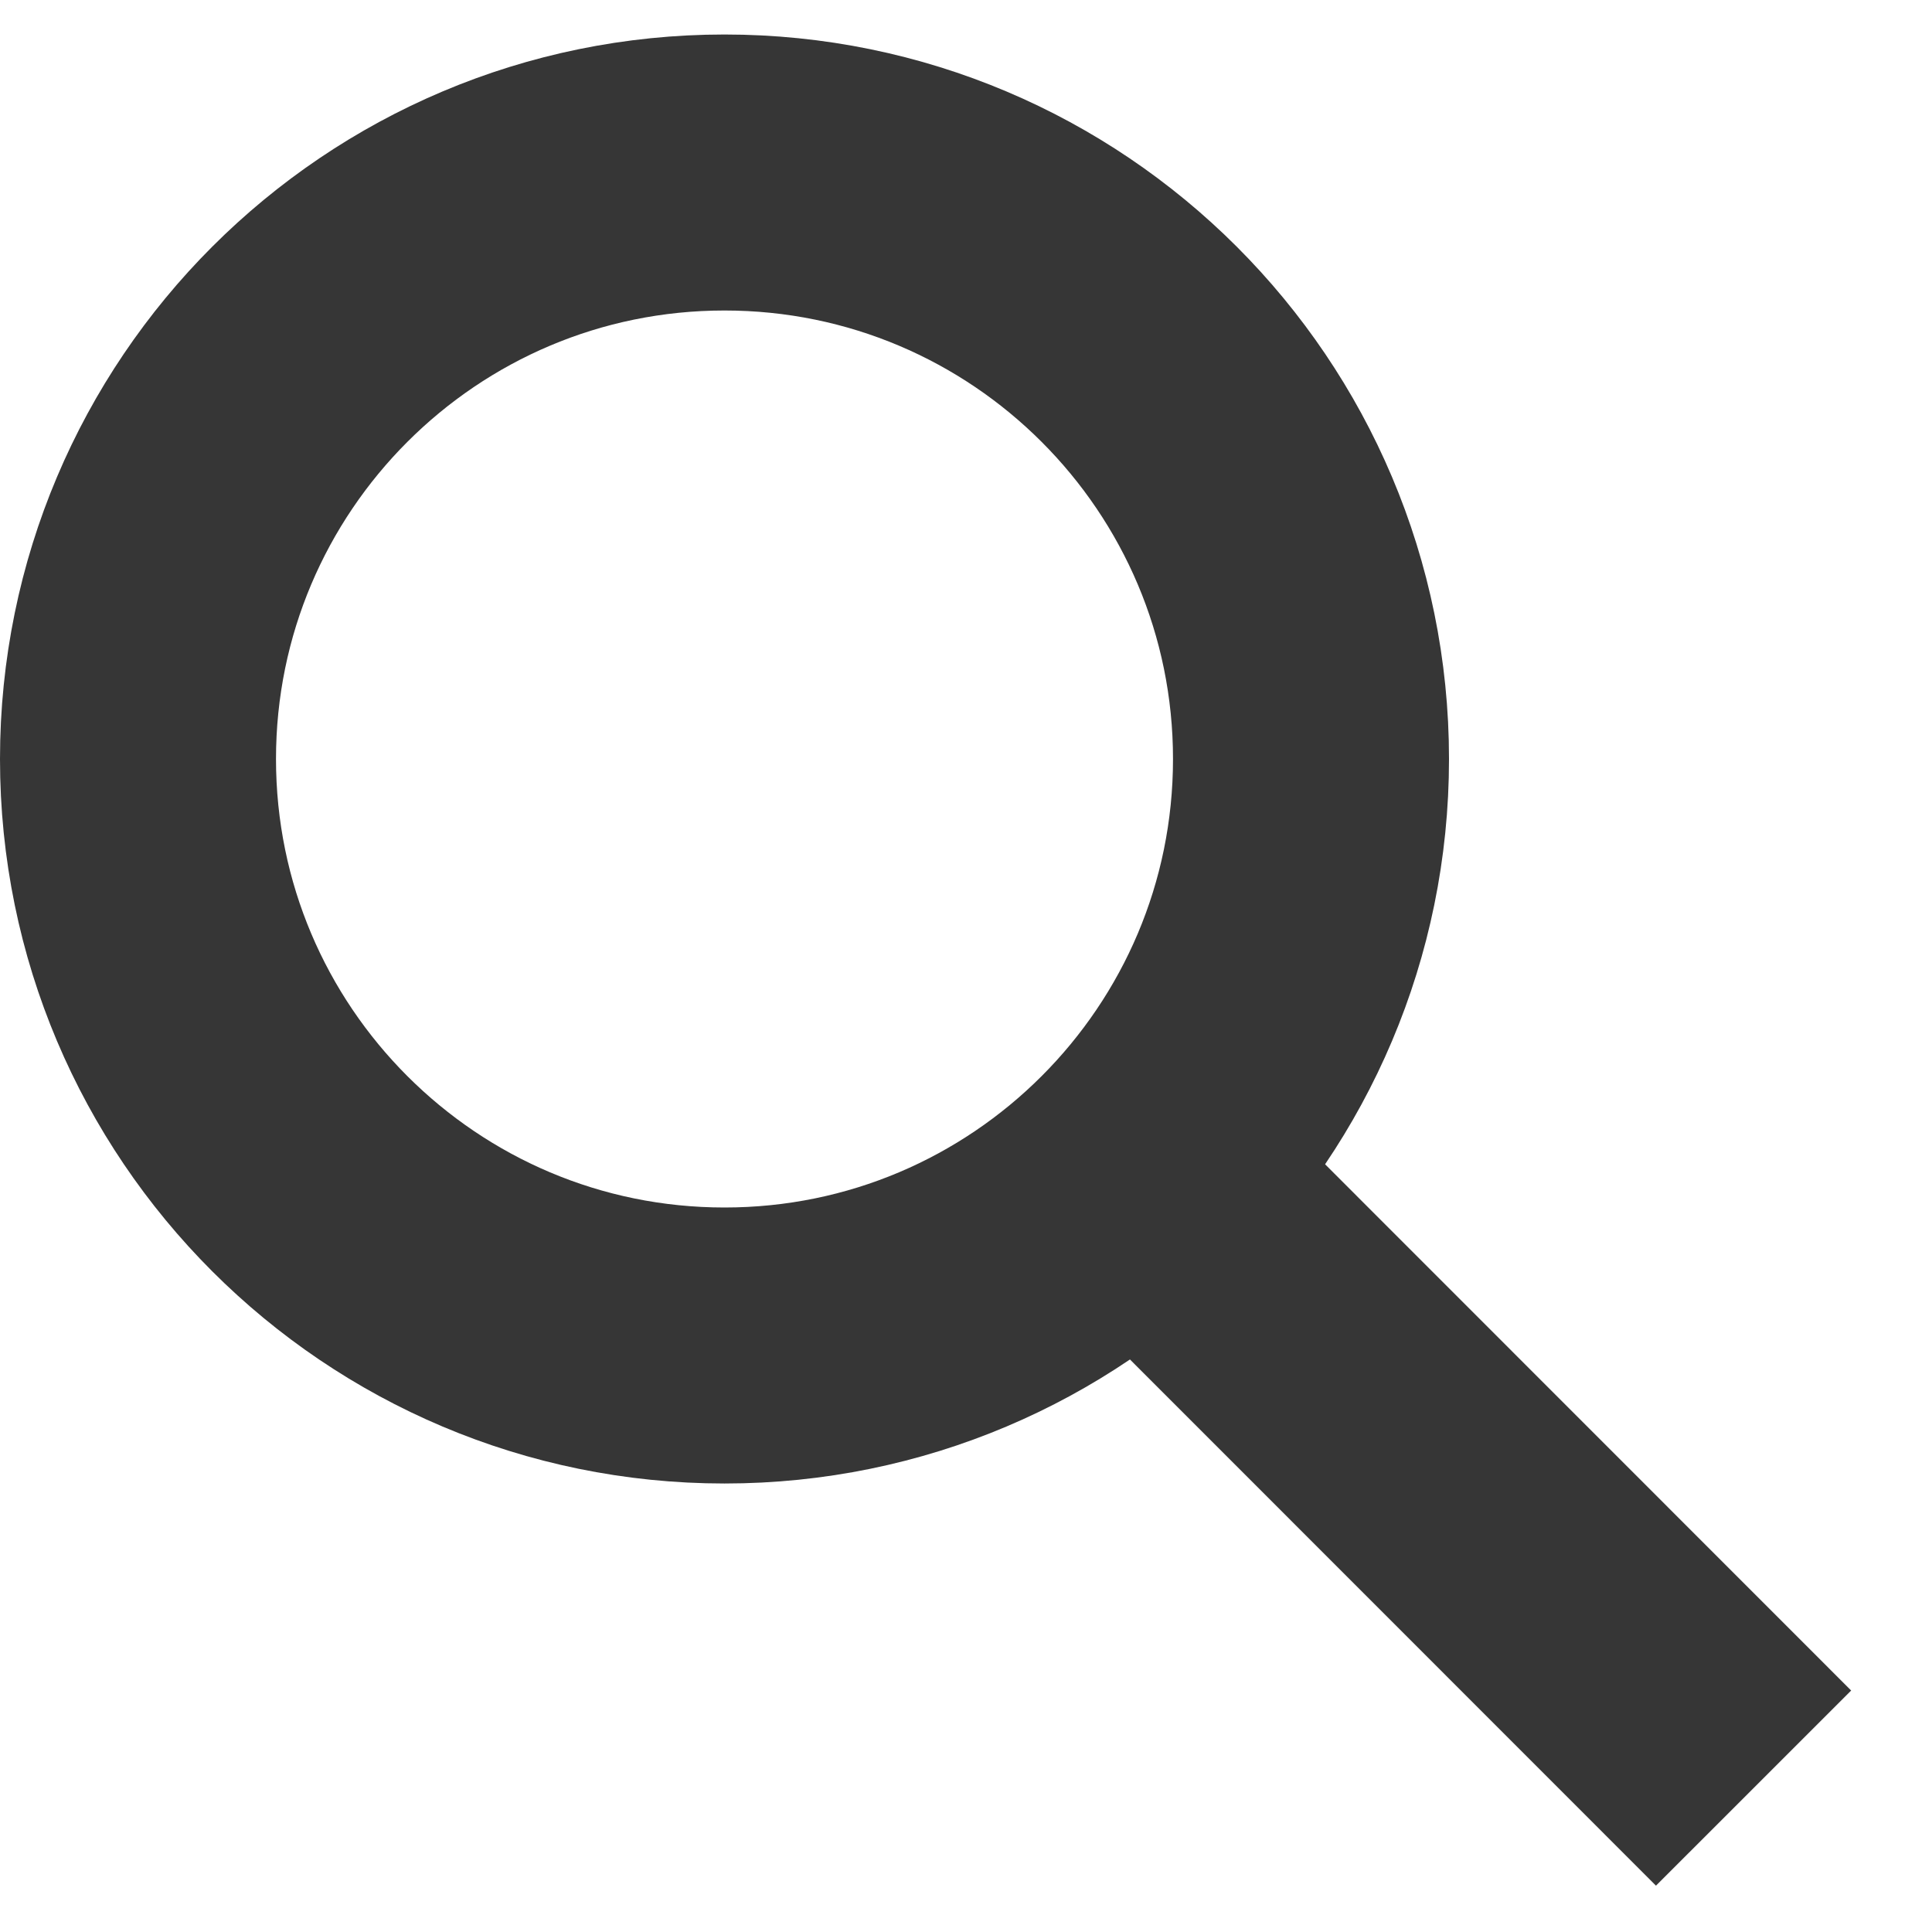
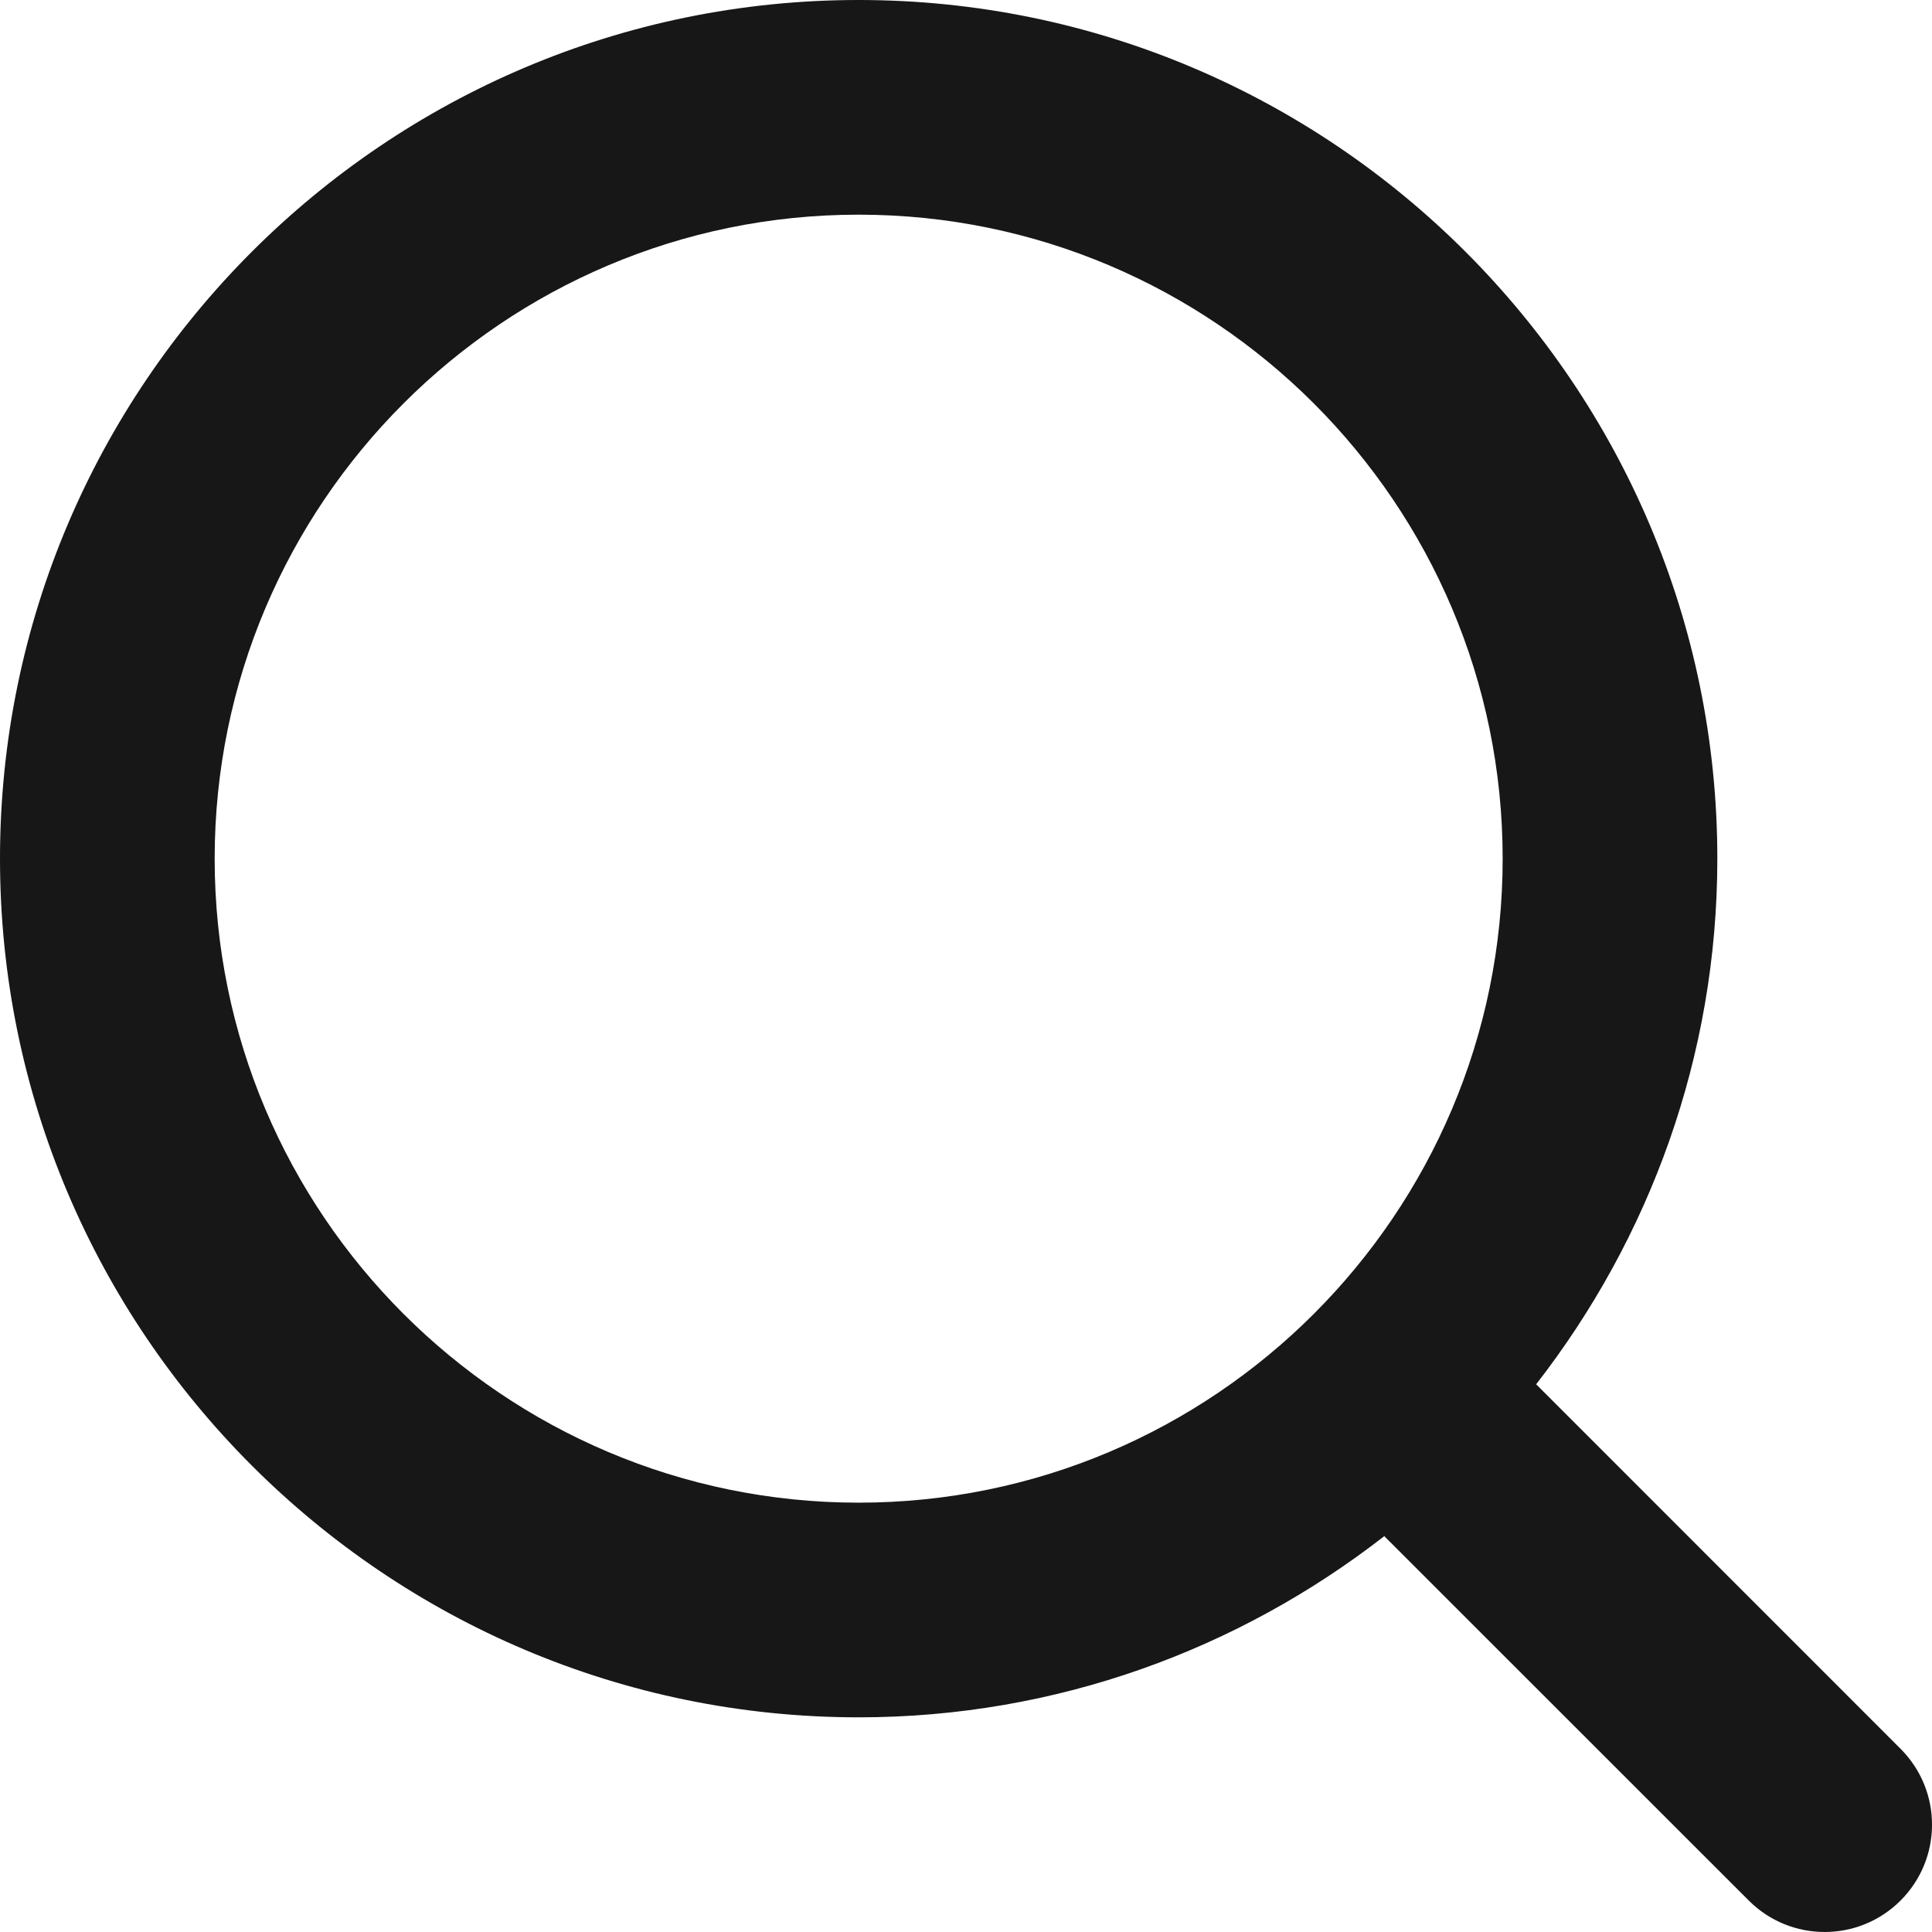
- <svg xmlns="http://www.w3.org/2000/svg" width="14" height="14" viewBox="0 0 14 14" fill="none">
-   <path d="M9.5 5.5C9.5 7.847 7.597 9.75 5.25 9.75C2.903 9.75 1 7.847 1 5.5C1 3.153 2.903 1.25 5.25 1.25C7.597 1.25 9.5 3.153 9.5 5.5Z" stroke="#363636" stroke-width="2" stroke-linecap="square" />
-   <path d="M8.963 9.212L12 12.25" stroke="#363636" stroke-width="2" stroke-linecap="square" />
+ <svg xmlns="http://www.w3.org/2000/svg" width="18" height="18" viewBox="0 0 18 18" fill="none">
+   <path fill-rule="evenodd" clip-rule="evenodd" d="M2 8C2 4.691 4.691 2 8 2C11.309 2 14 4.691 14 8C14 11.309 11.309 14 8 14C4.691 14 2 11.309 2 8ZM17.707 16.293L14.312 12.897C15.365 11.543 16 9.846 16 8C16 3.589 12.411 0 8 0C3.589 0 0 3.589 0 8C0 12.411 3.589 16 8 16C9.846 16 11.543 15.365 12.897 14.312L16.293 17.707C16.488 17.902 16.744 18 17 18C17.256 18 17.512 17.902 17.707 17.707C18.098 17.316 18.098 16.684 17.707 16.293Z" fill="#171717" />
</svg>
